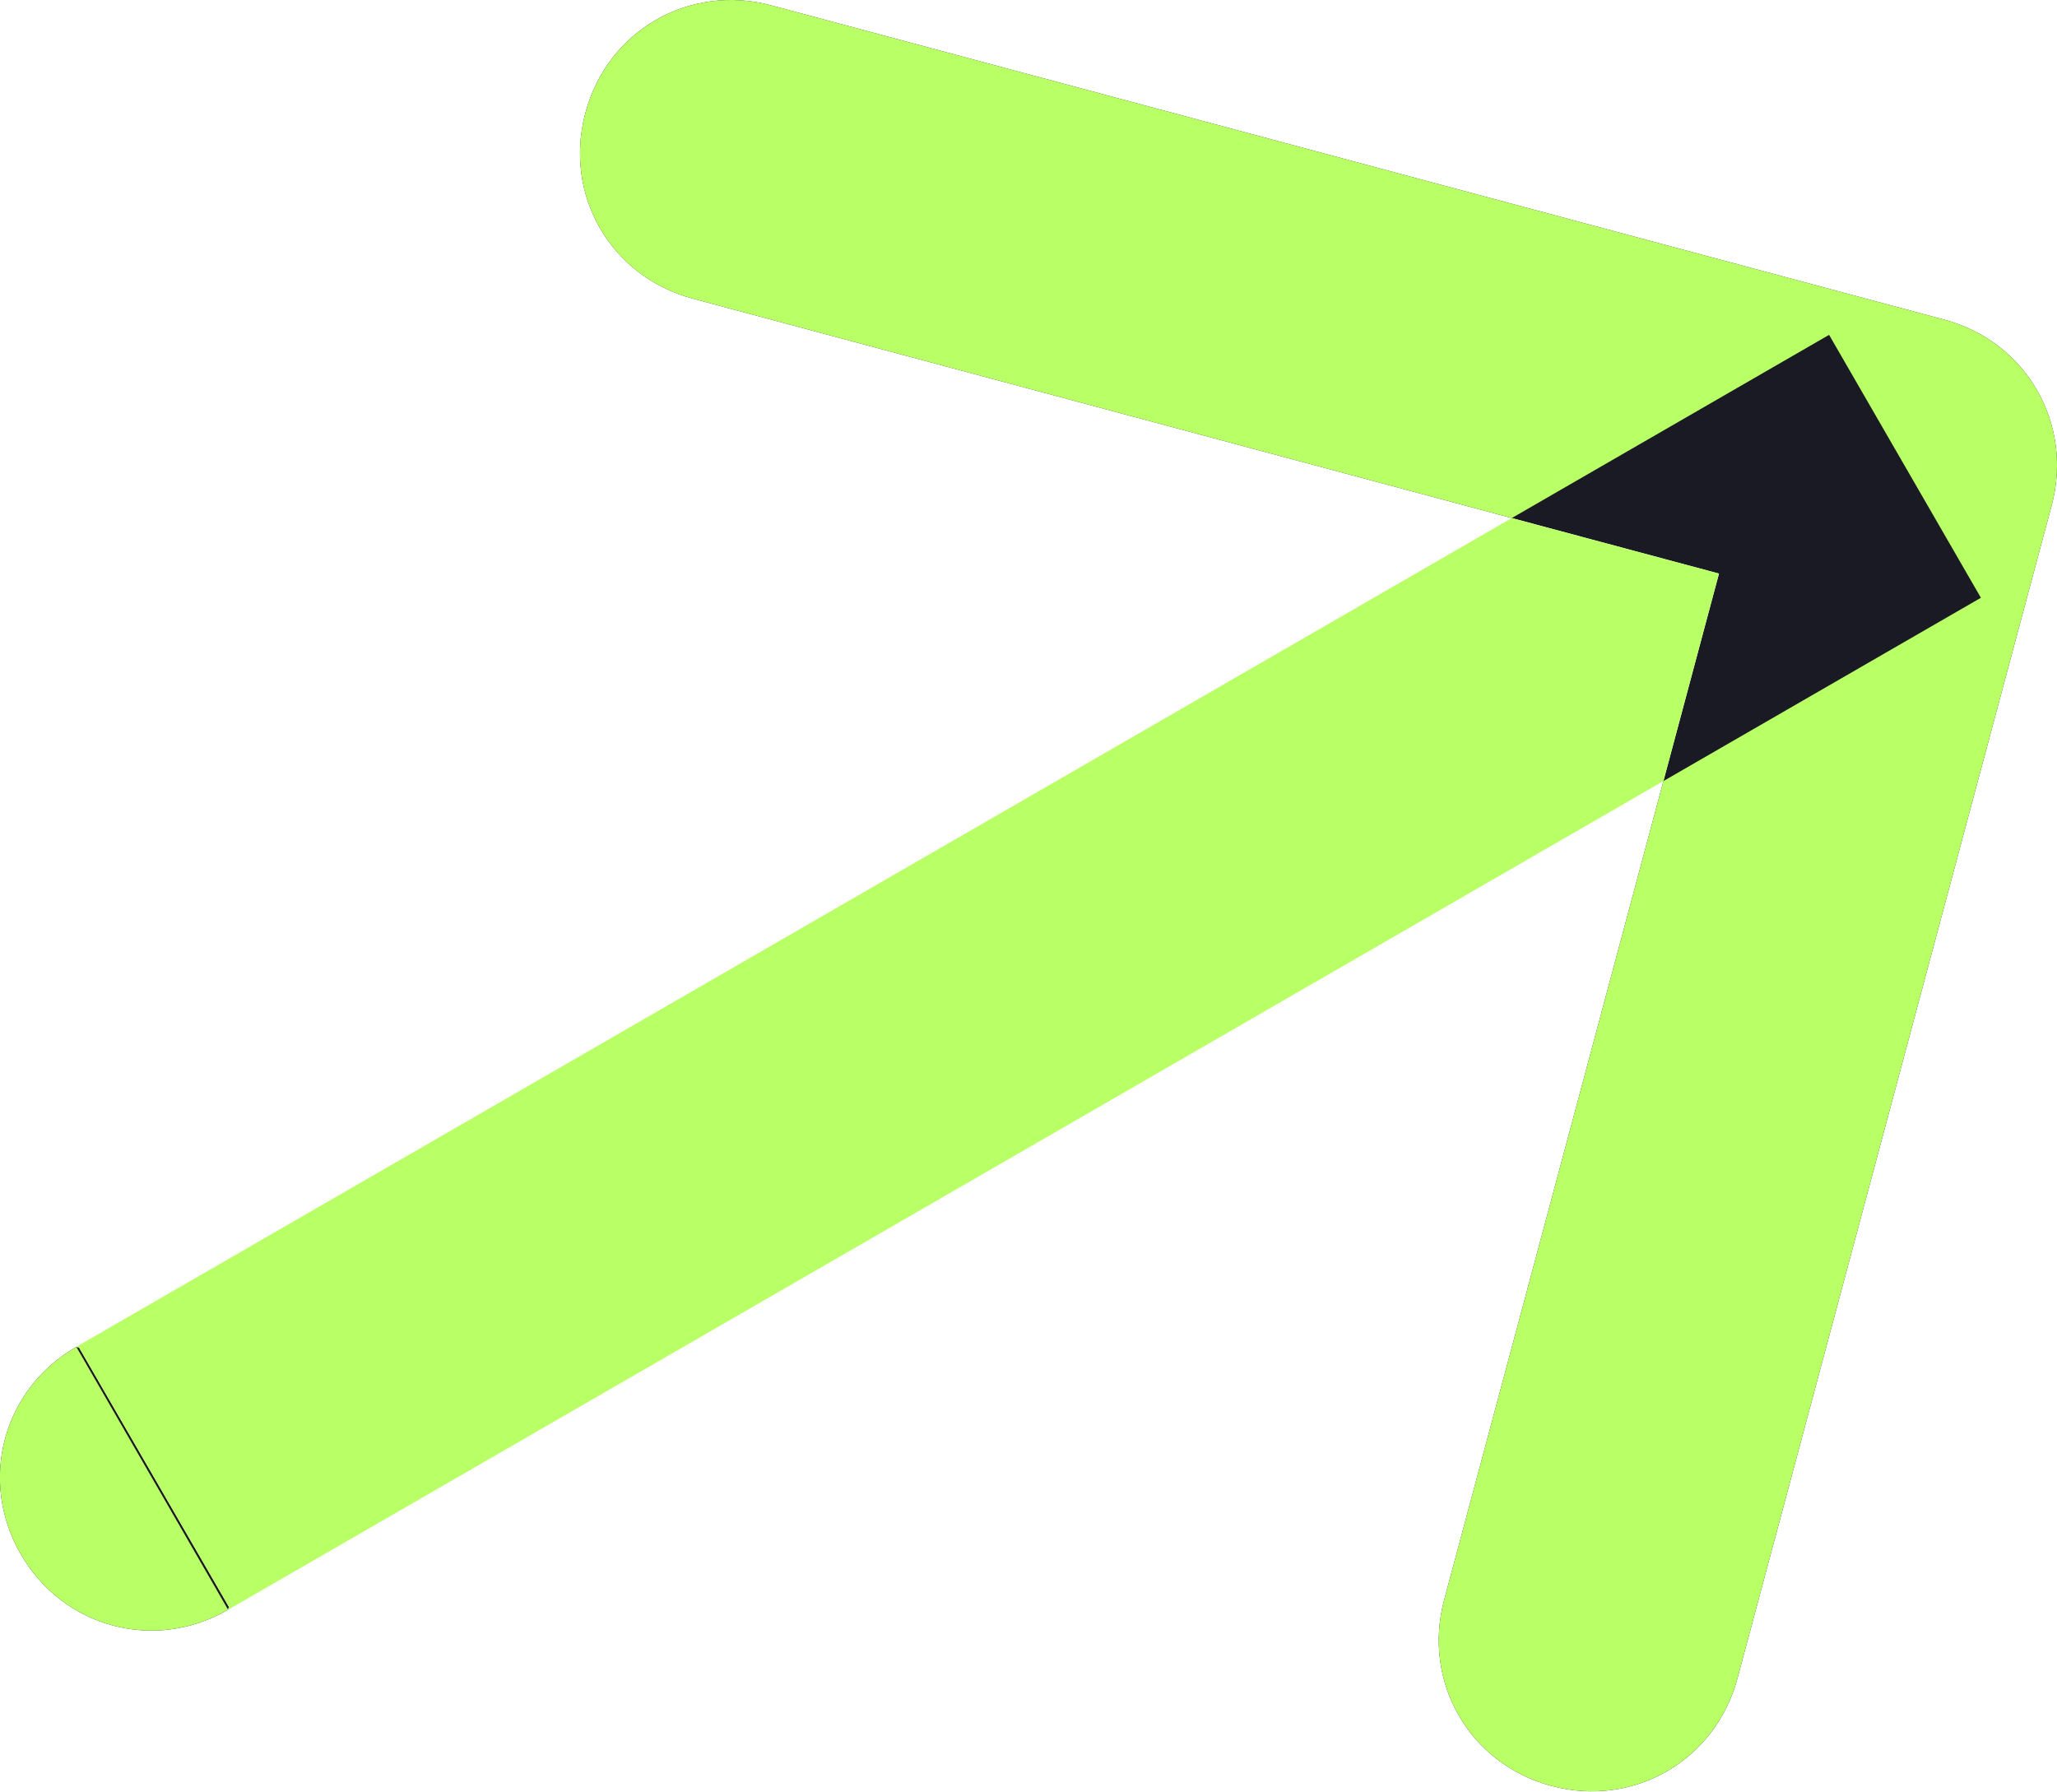
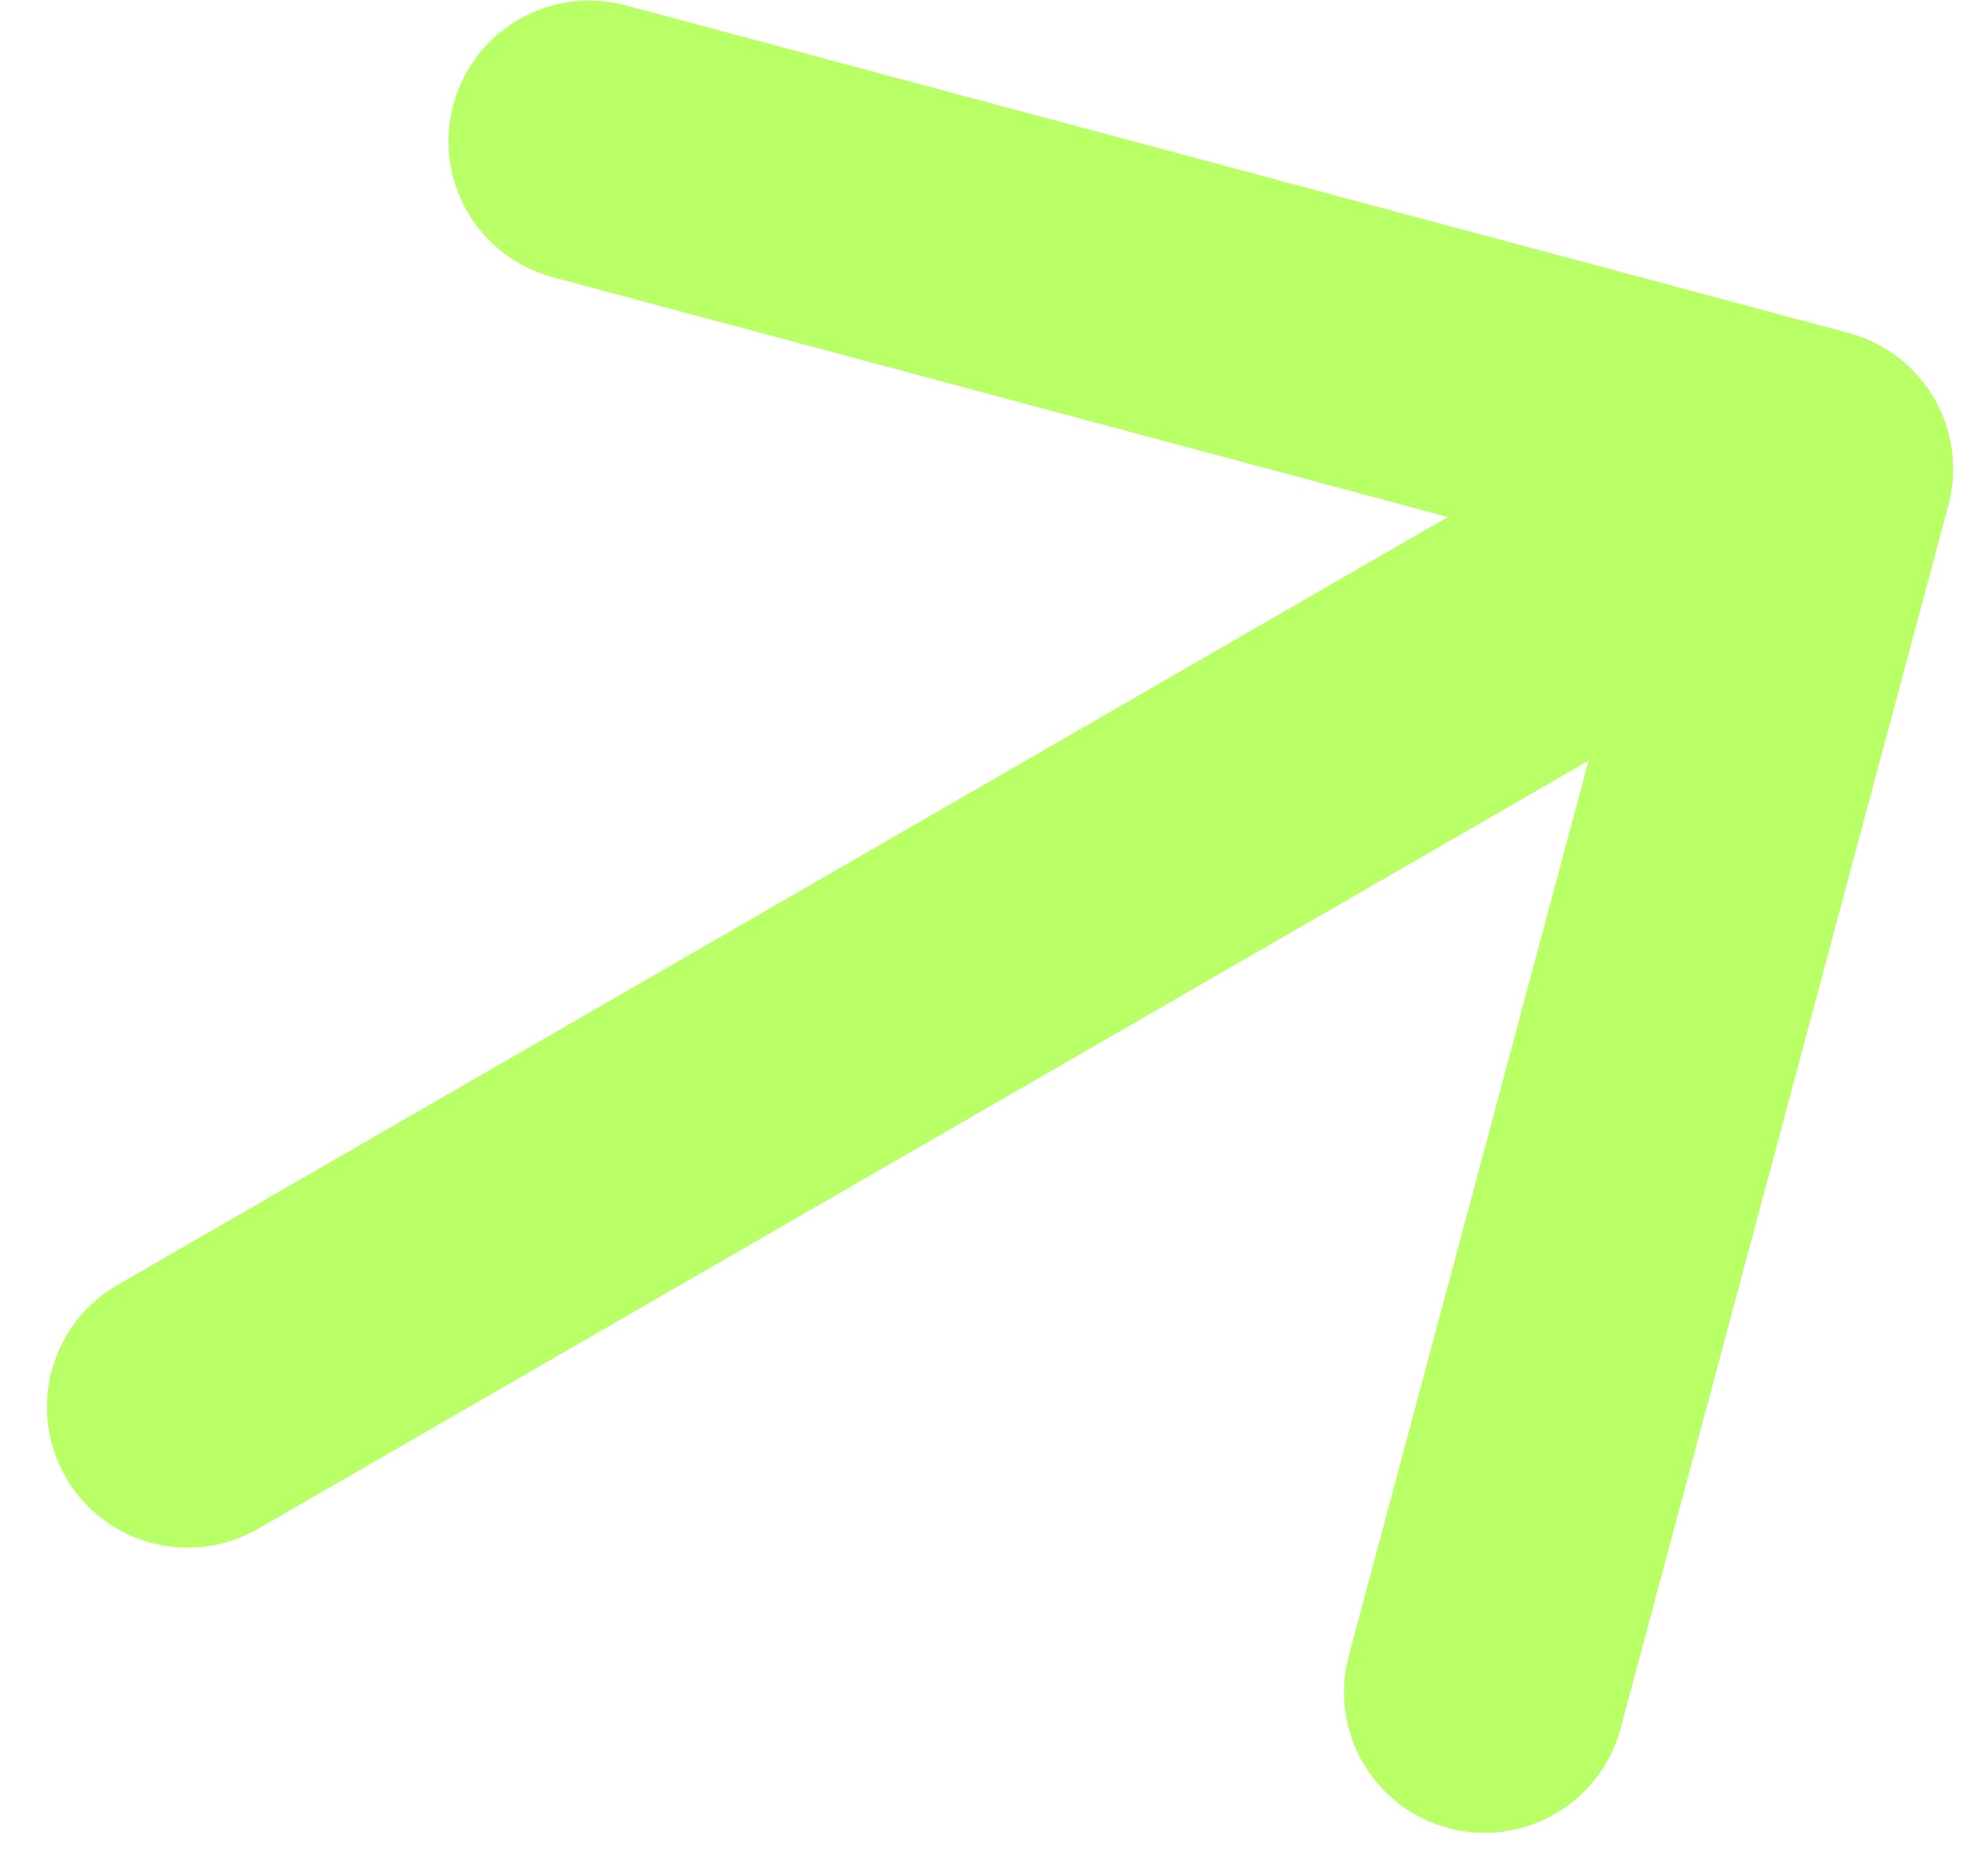
- <svg xmlns="http://www.w3.org/2000/svg" width="20.326" height="17.701" viewBox="0 0 20.326 17.701" fill="none">
-   <defs />
-   <path d="M2.262 15.879L2.254 15.907C1.527 16.327 0.625 16.085 0.205 15.358C-0.215 14.63 0.027 13.729 0.754 13.309L0.781 13.316L2.262 15.879ZM16.986 5.668L6.846 2.951C6.033 2.733 5.566 1.925 5.785 1.114C6.002 0.302 6.811 -0.164 7.621 0.053L19.213 3.159C20.023 3.376 20.49 4.185 20.273 4.996L17.168 16.587C16.949 17.398 16.143 17.865 15.33 17.648C14.52 17.431 14.053 16.622 14.27 15.811L16.986 5.668Z" fill="#191A23" fill-opacity="1" fill-rule="nonzero" />
-   <path d="M0.754 13.309L18.074 3.309L19.574 5.907L2.254 15.907L0.754 13.309ZM2.262 15.879L2.254 15.907C1.527 16.327 0.625 16.085 0.205 15.358C-0.215 14.63 0.027 13.729 0.754 13.309L0.781 13.316L2.262 15.879ZM16.986 5.668L6.846 2.951C6.033 2.733 5.566 1.925 5.785 1.114C6.002 0.302 6.811 -0.164 7.621 0.053L19.213 3.159C20.023 3.376 20.49 4.185 20.273 4.996L17.168 16.587C16.949 17.398 16.143 17.865 15.33 17.648C14.52 17.431 14.053 16.622 14.27 15.811L16.986 5.668Z" fill="#B9FF66" fill-opacity="1" fill-rule="evenodd" />
+ <svg xmlns="http://www.w3.org/2000/svg" width="21" height="20" viewBox="0 0 21 20" fill="none">
+   <path d="M1.25 13.701C0.533 14.115 0.287 15.033 0.701 15.75C1.115 16.467 2.033 16.713 2.75 16.299L1.25 13.701ZM20.769 5.388C20.984 4.588 20.509 3.766 19.709 3.551L6.669 0.057C5.869 -0.157 5.046 0.318 4.832 1.118C4.617 1.918 5.092 2.74 5.892 2.955L17.483 6.061L14.378 17.652C14.163 18.452 14.638 19.274 15.438 19.489C16.238 19.703 17.061 19.228 17.275 18.428L20.769 5.388ZM2.75 16.299L20.07 6.299L18.57 3.701L1.25 13.701L2.75 16.299Z" fill="#B9FF66" />
</svg>
